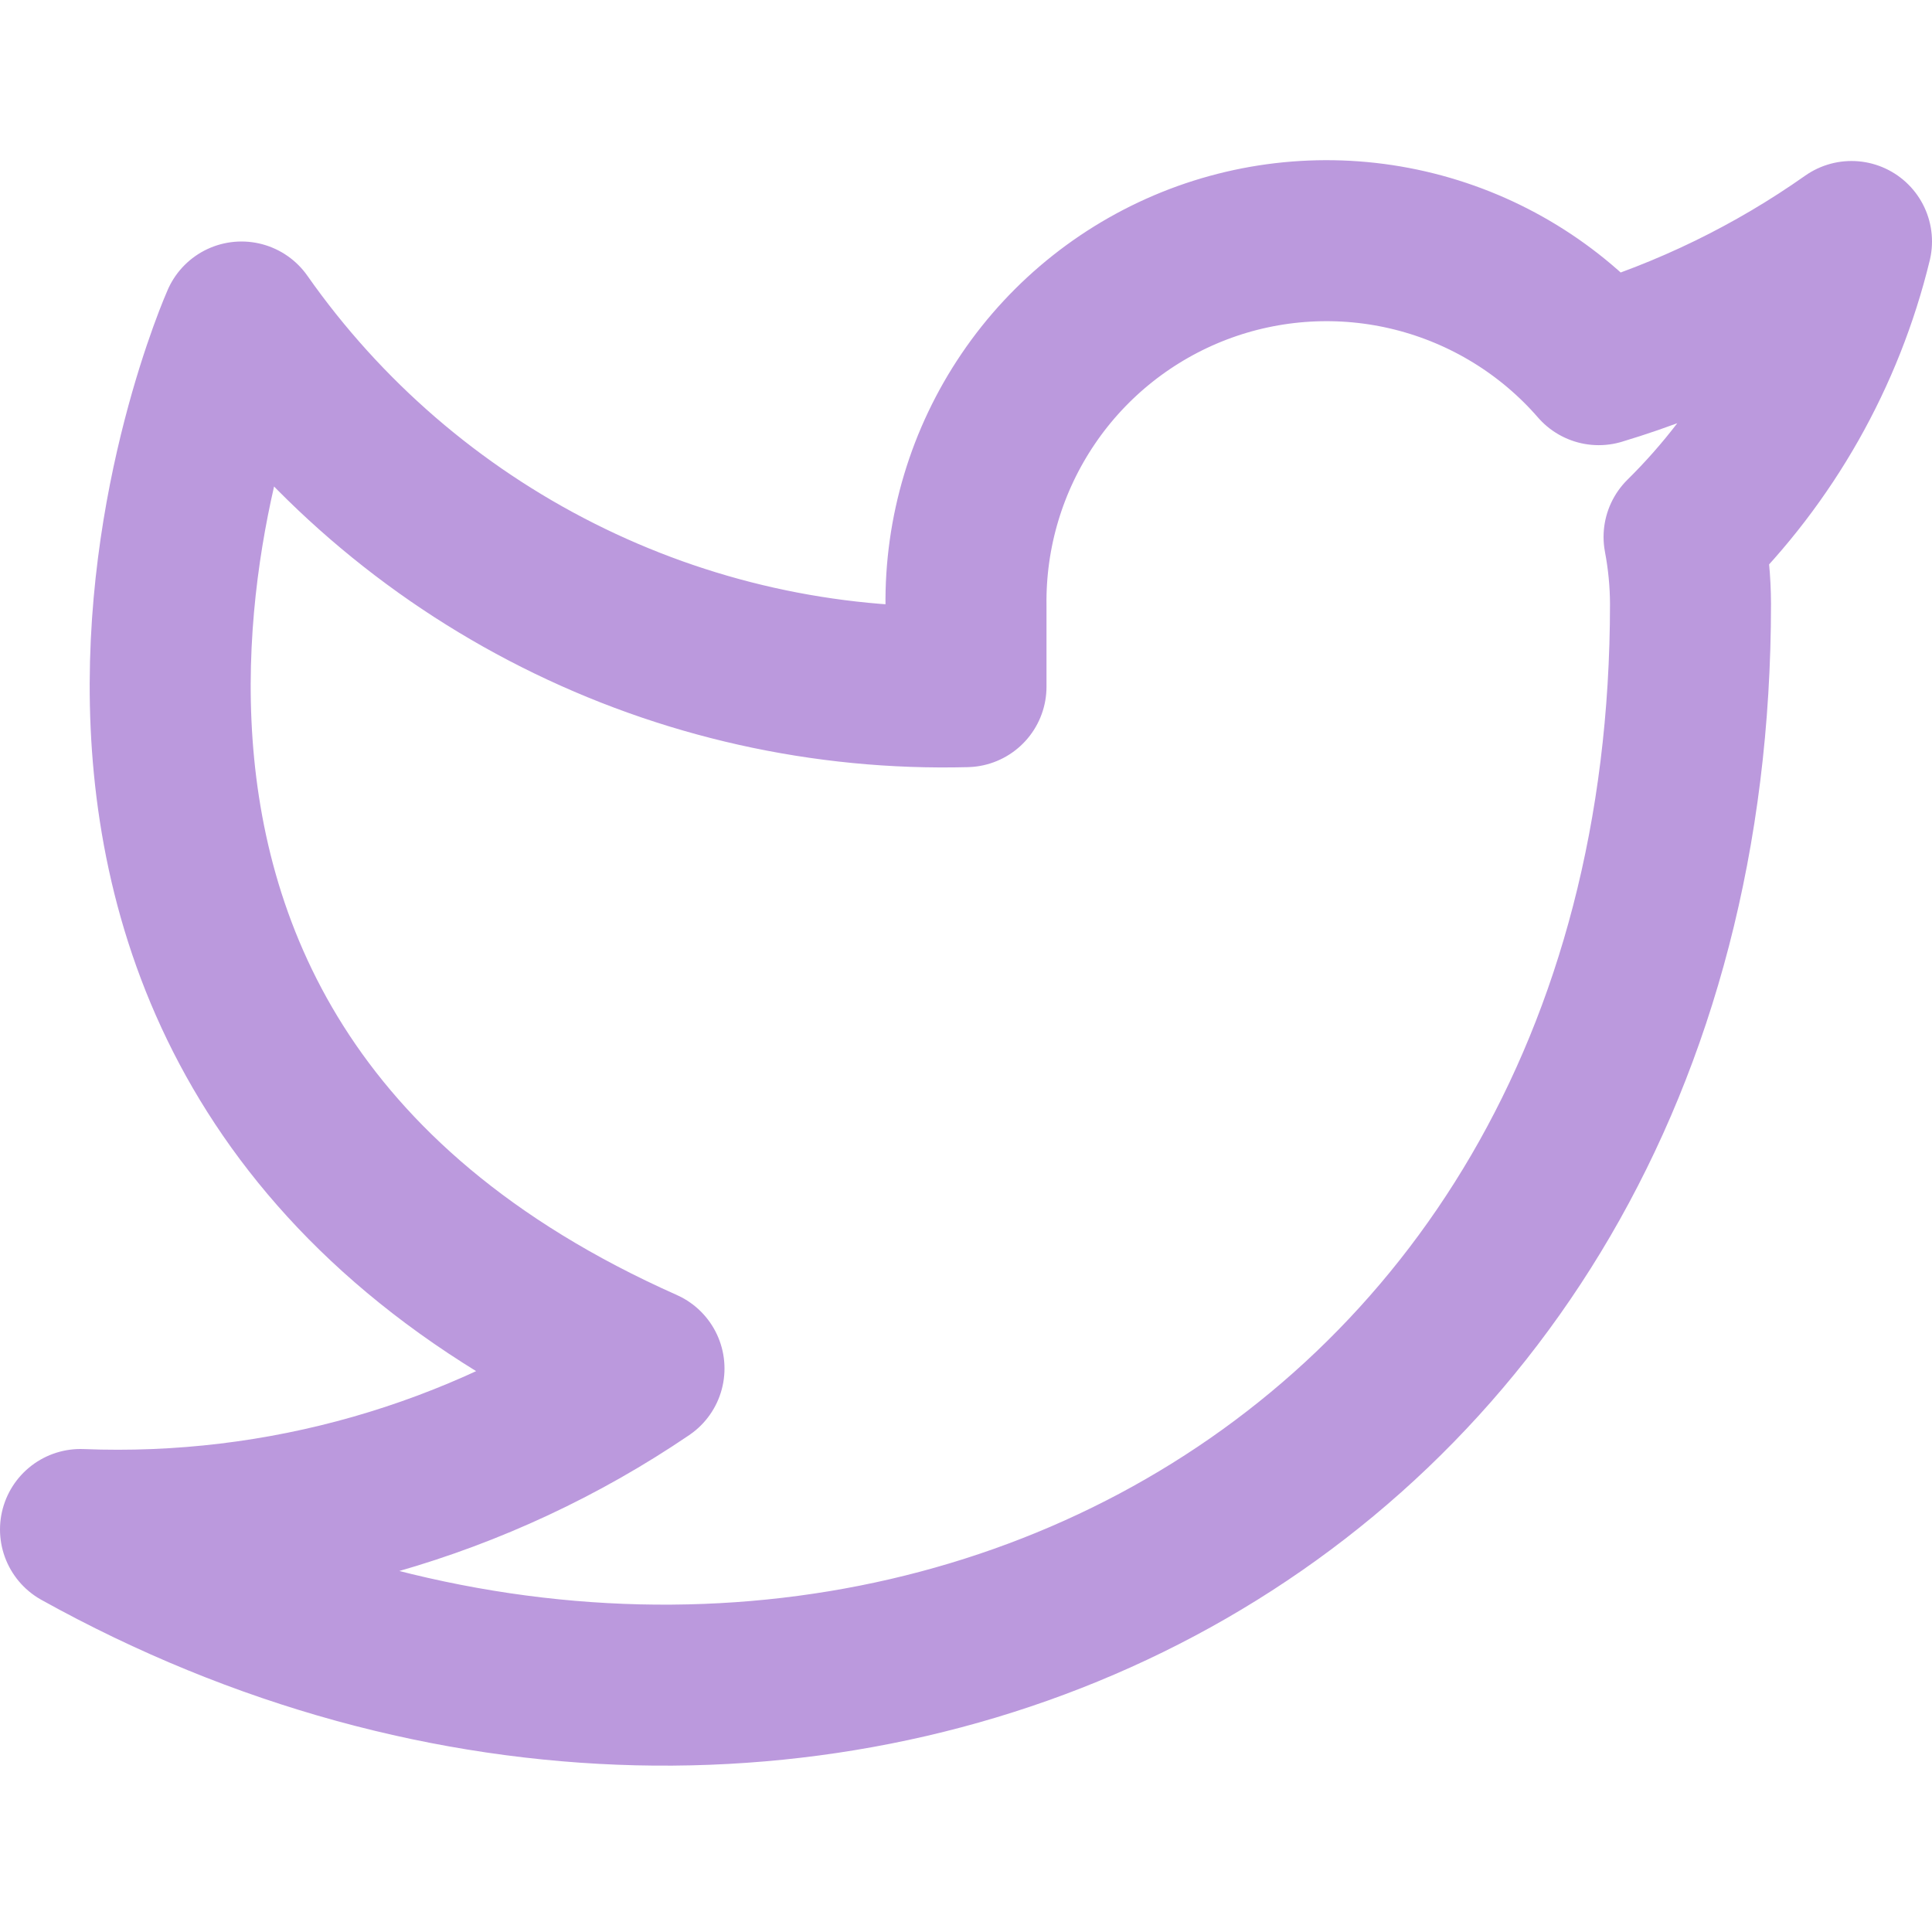
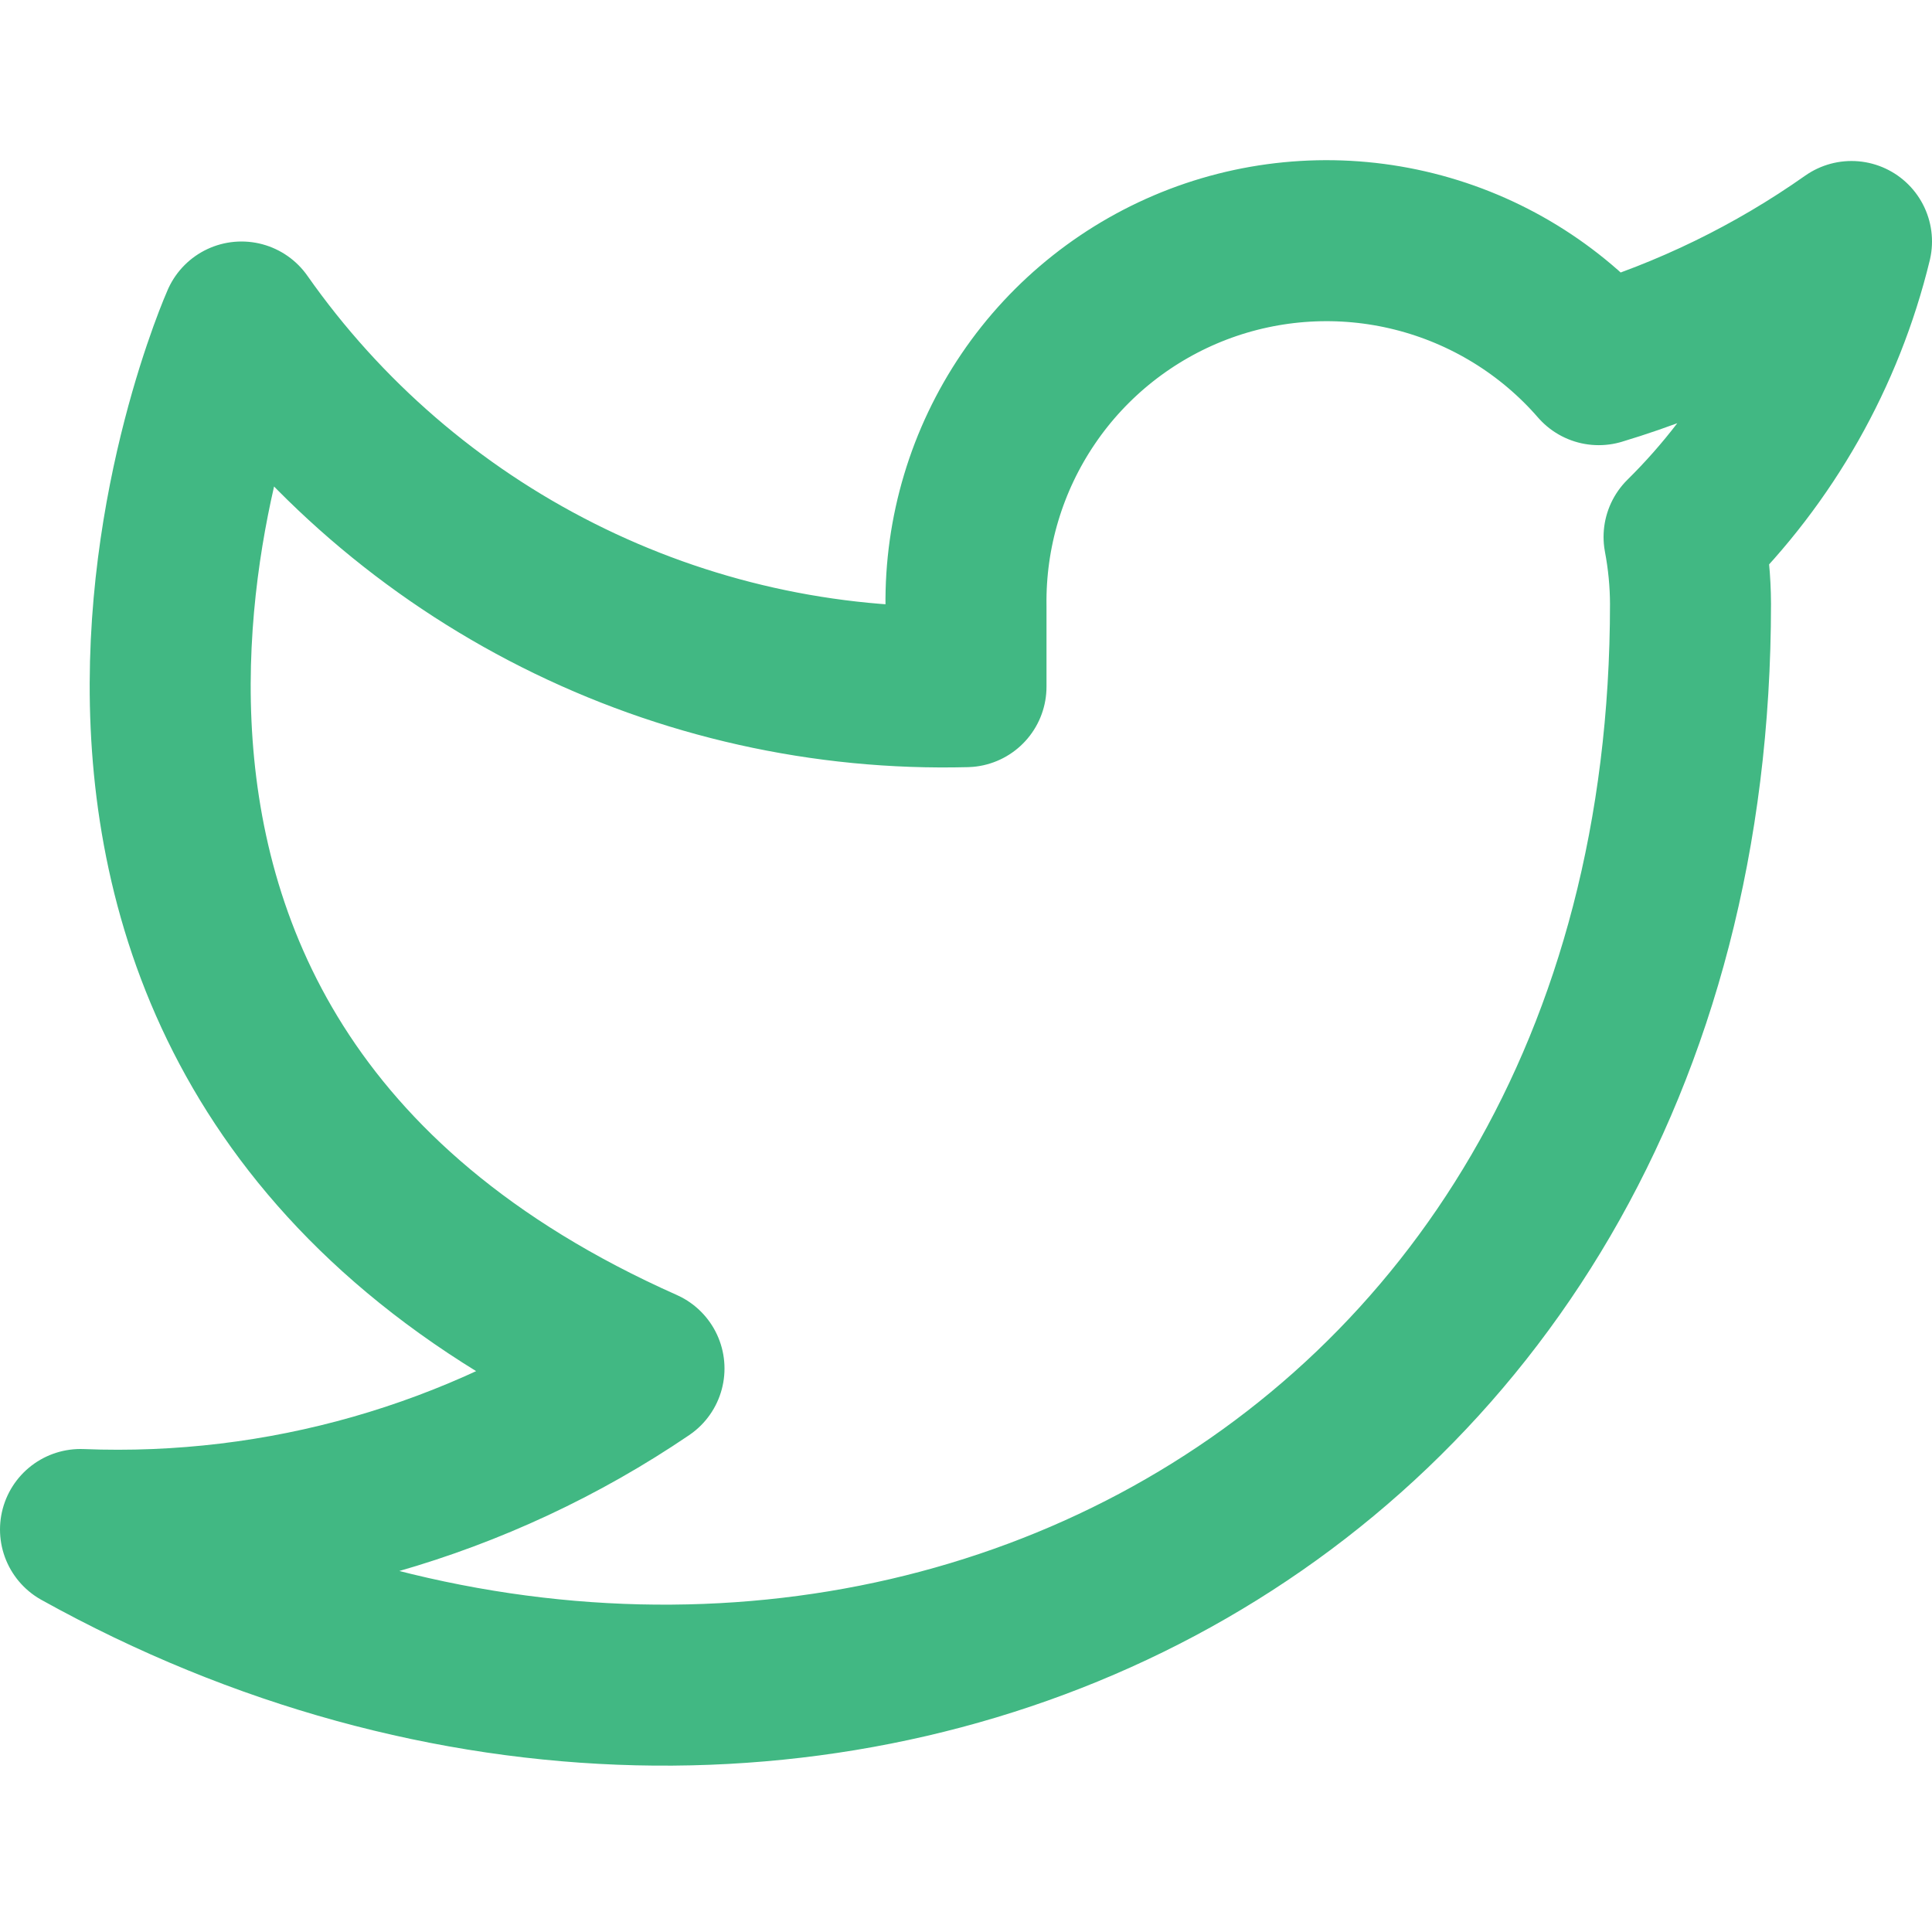
<svg xmlns="http://www.w3.org/2000/svg" width="24" height="24" viewBox="0 0 24 24" fill="none">
-   <path d="M23 3C22.042 3.675 20.982 4.192 19.86 4.53C19.258 3.837 18.457 3.347 17.567 3.124C16.677 2.901 15.739 2.957 14.882 3.284C14.025 3.612 13.288 4.194 12.773 4.954C12.258 5.713 11.988 6.612 12 7.53V8.53C10.243 8.576 8.501 8.186 6.931 7.395C5.361 6.605 4.01 5.439 3 4C3 4 -1 13 8 17C5.941 18.398 3.487 19.099 1 19C10 24 21 19 21 7.5C20.999 7.221 20.972 6.944 20.92 6.67C21.941 5.663 22.661 4.393 23 3V3Z" stroke="#BB99DD" stroke-width="2" stroke-linecap="round" stroke-linejoin="round" />
+   <path d="M23 3C22.042 3.675 20.982 4.192 19.86 4.53C19.258 3.837 18.457 3.347 17.567 3.124C16.677 2.901 15.739 2.957 14.882 3.284C14.025 3.612 13.288 4.194 12.773 4.954C12.258 5.713 11.988 6.612 12 7.53V8.53C10.243 8.576 8.501 8.186 6.931 7.395C5.361 6.605 4.01 5.439 3 4C3 4 -1 13 8 17C5.941 18.398 3.487 19.099 1 19C10 24 21 19 21 7.5C20.999 7.221 20.972 6.944 20.92 6.67C21.941 5.663 22.661 4.393 23 3V3Z" stroke="#41b883" stroke-width="2" stroke-linecap="round" stroke-linejoin="round" />
</svg>
